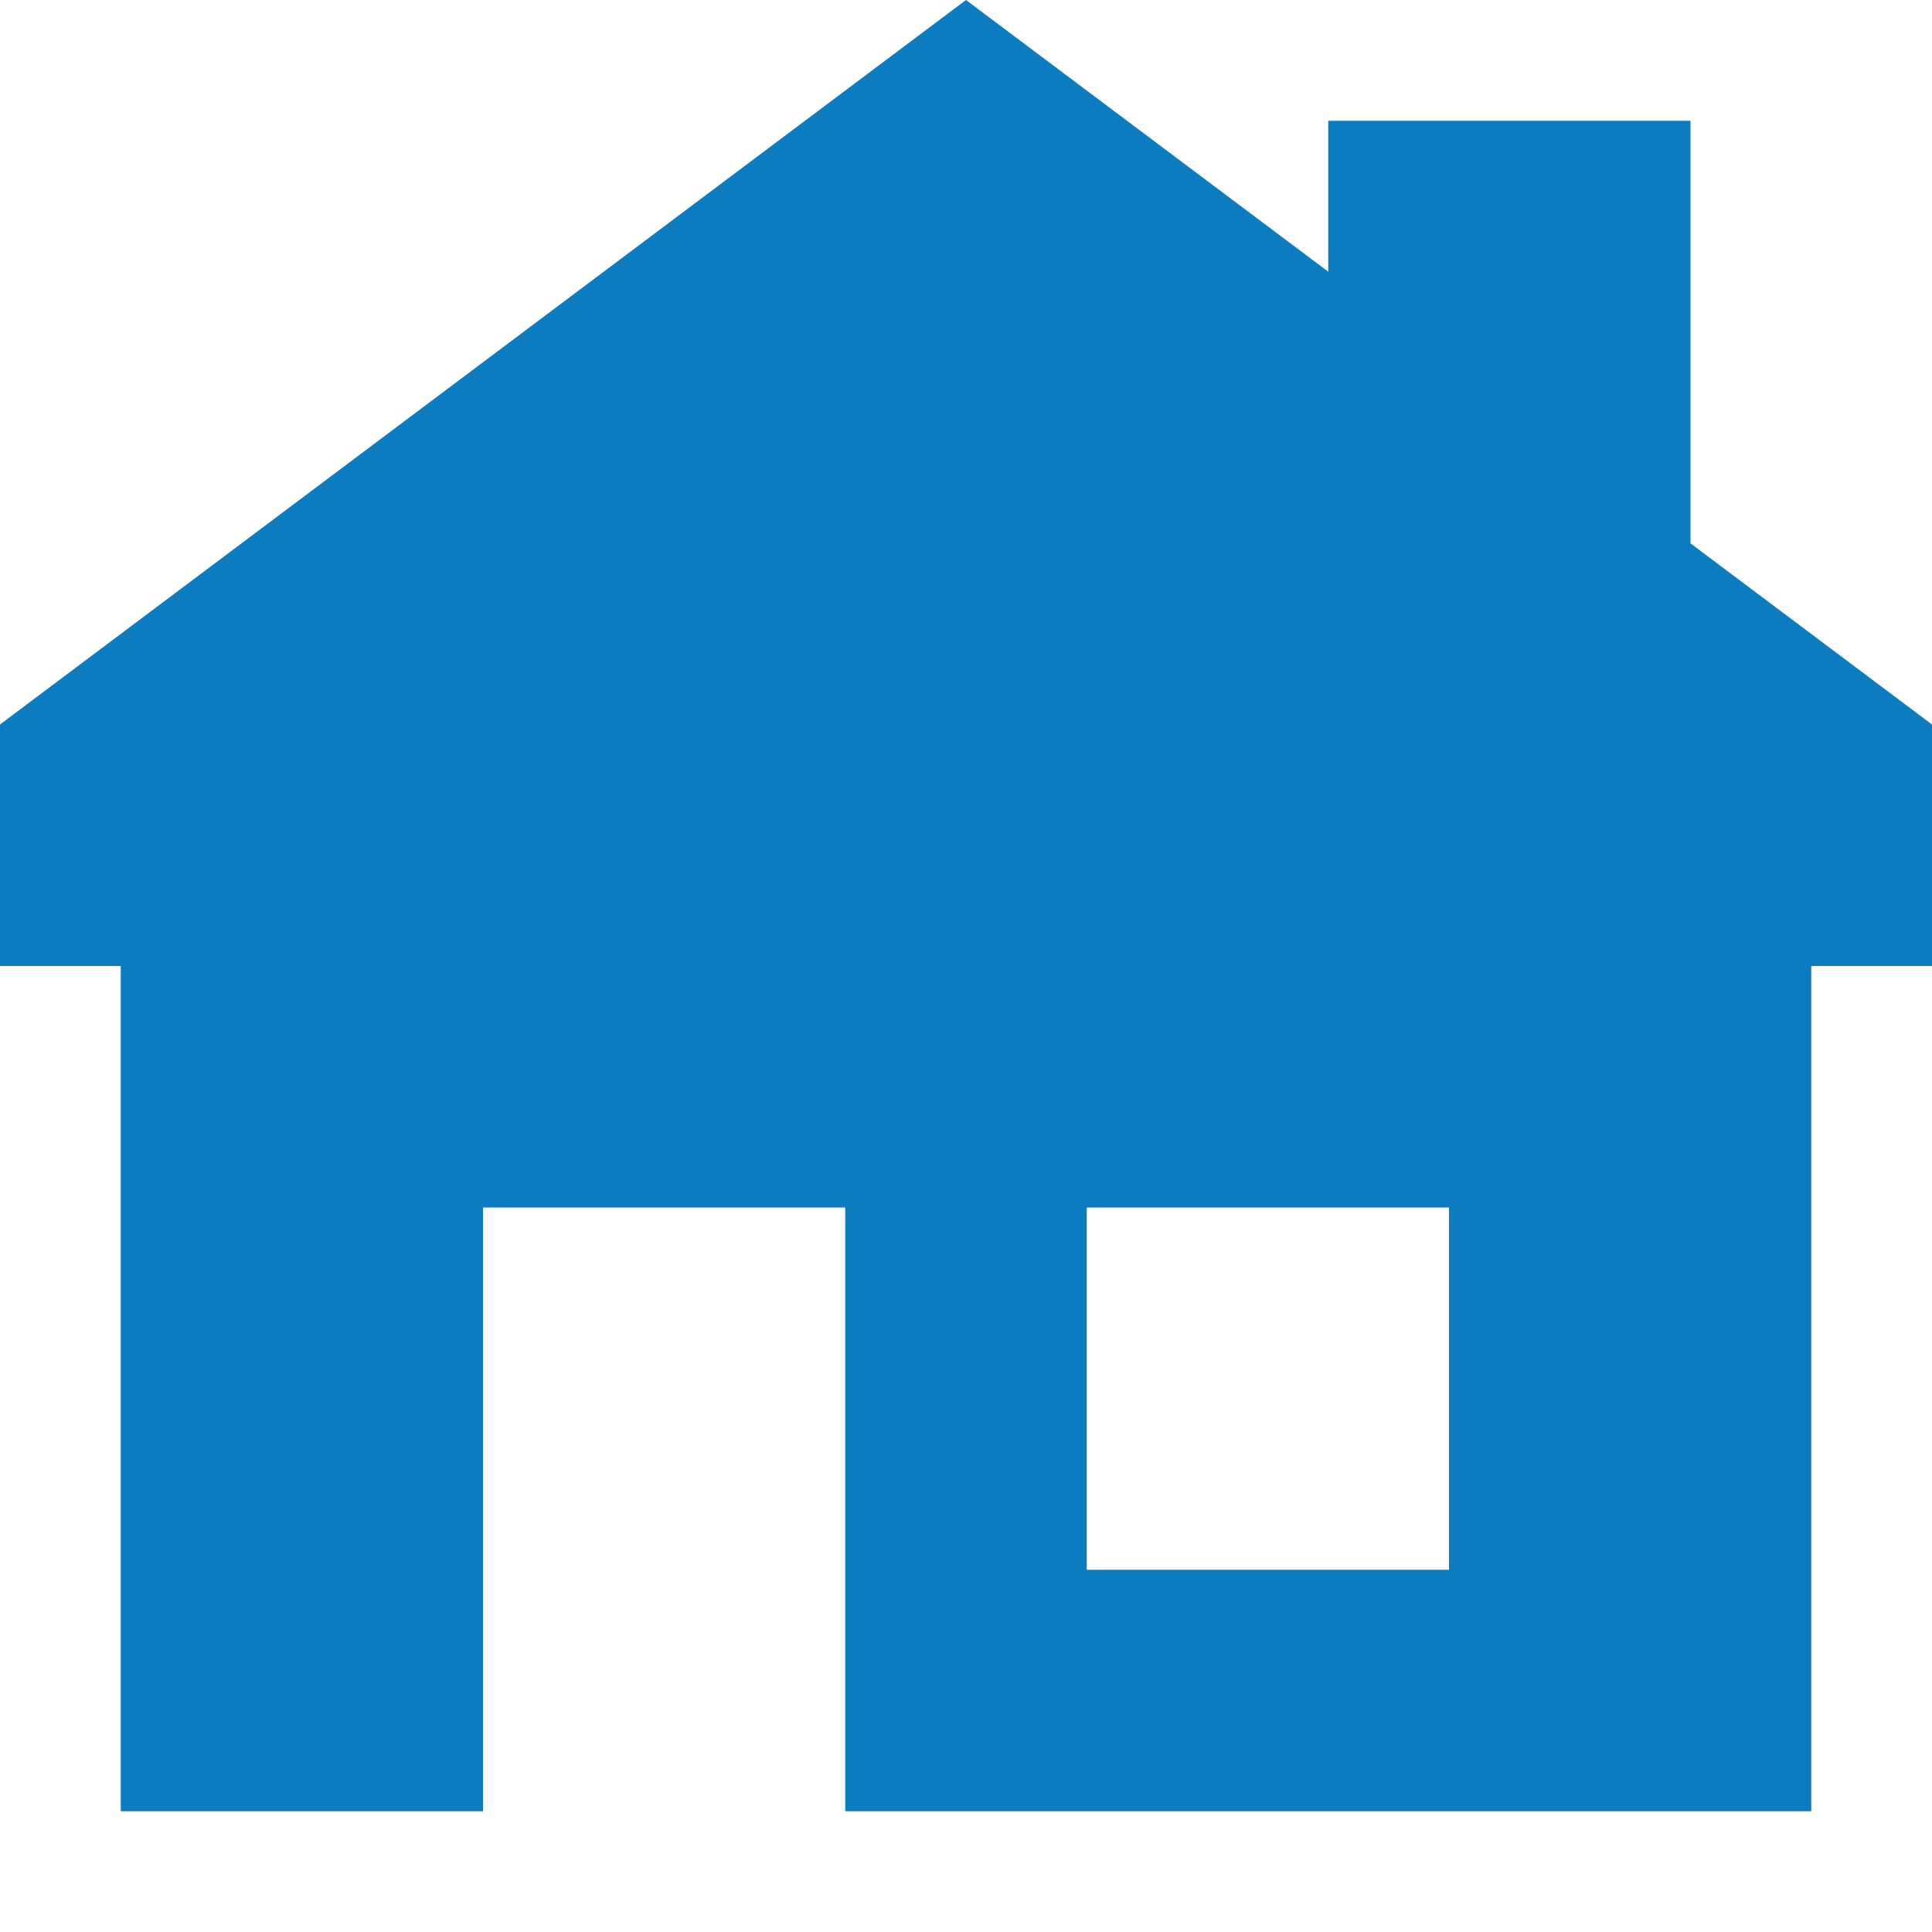
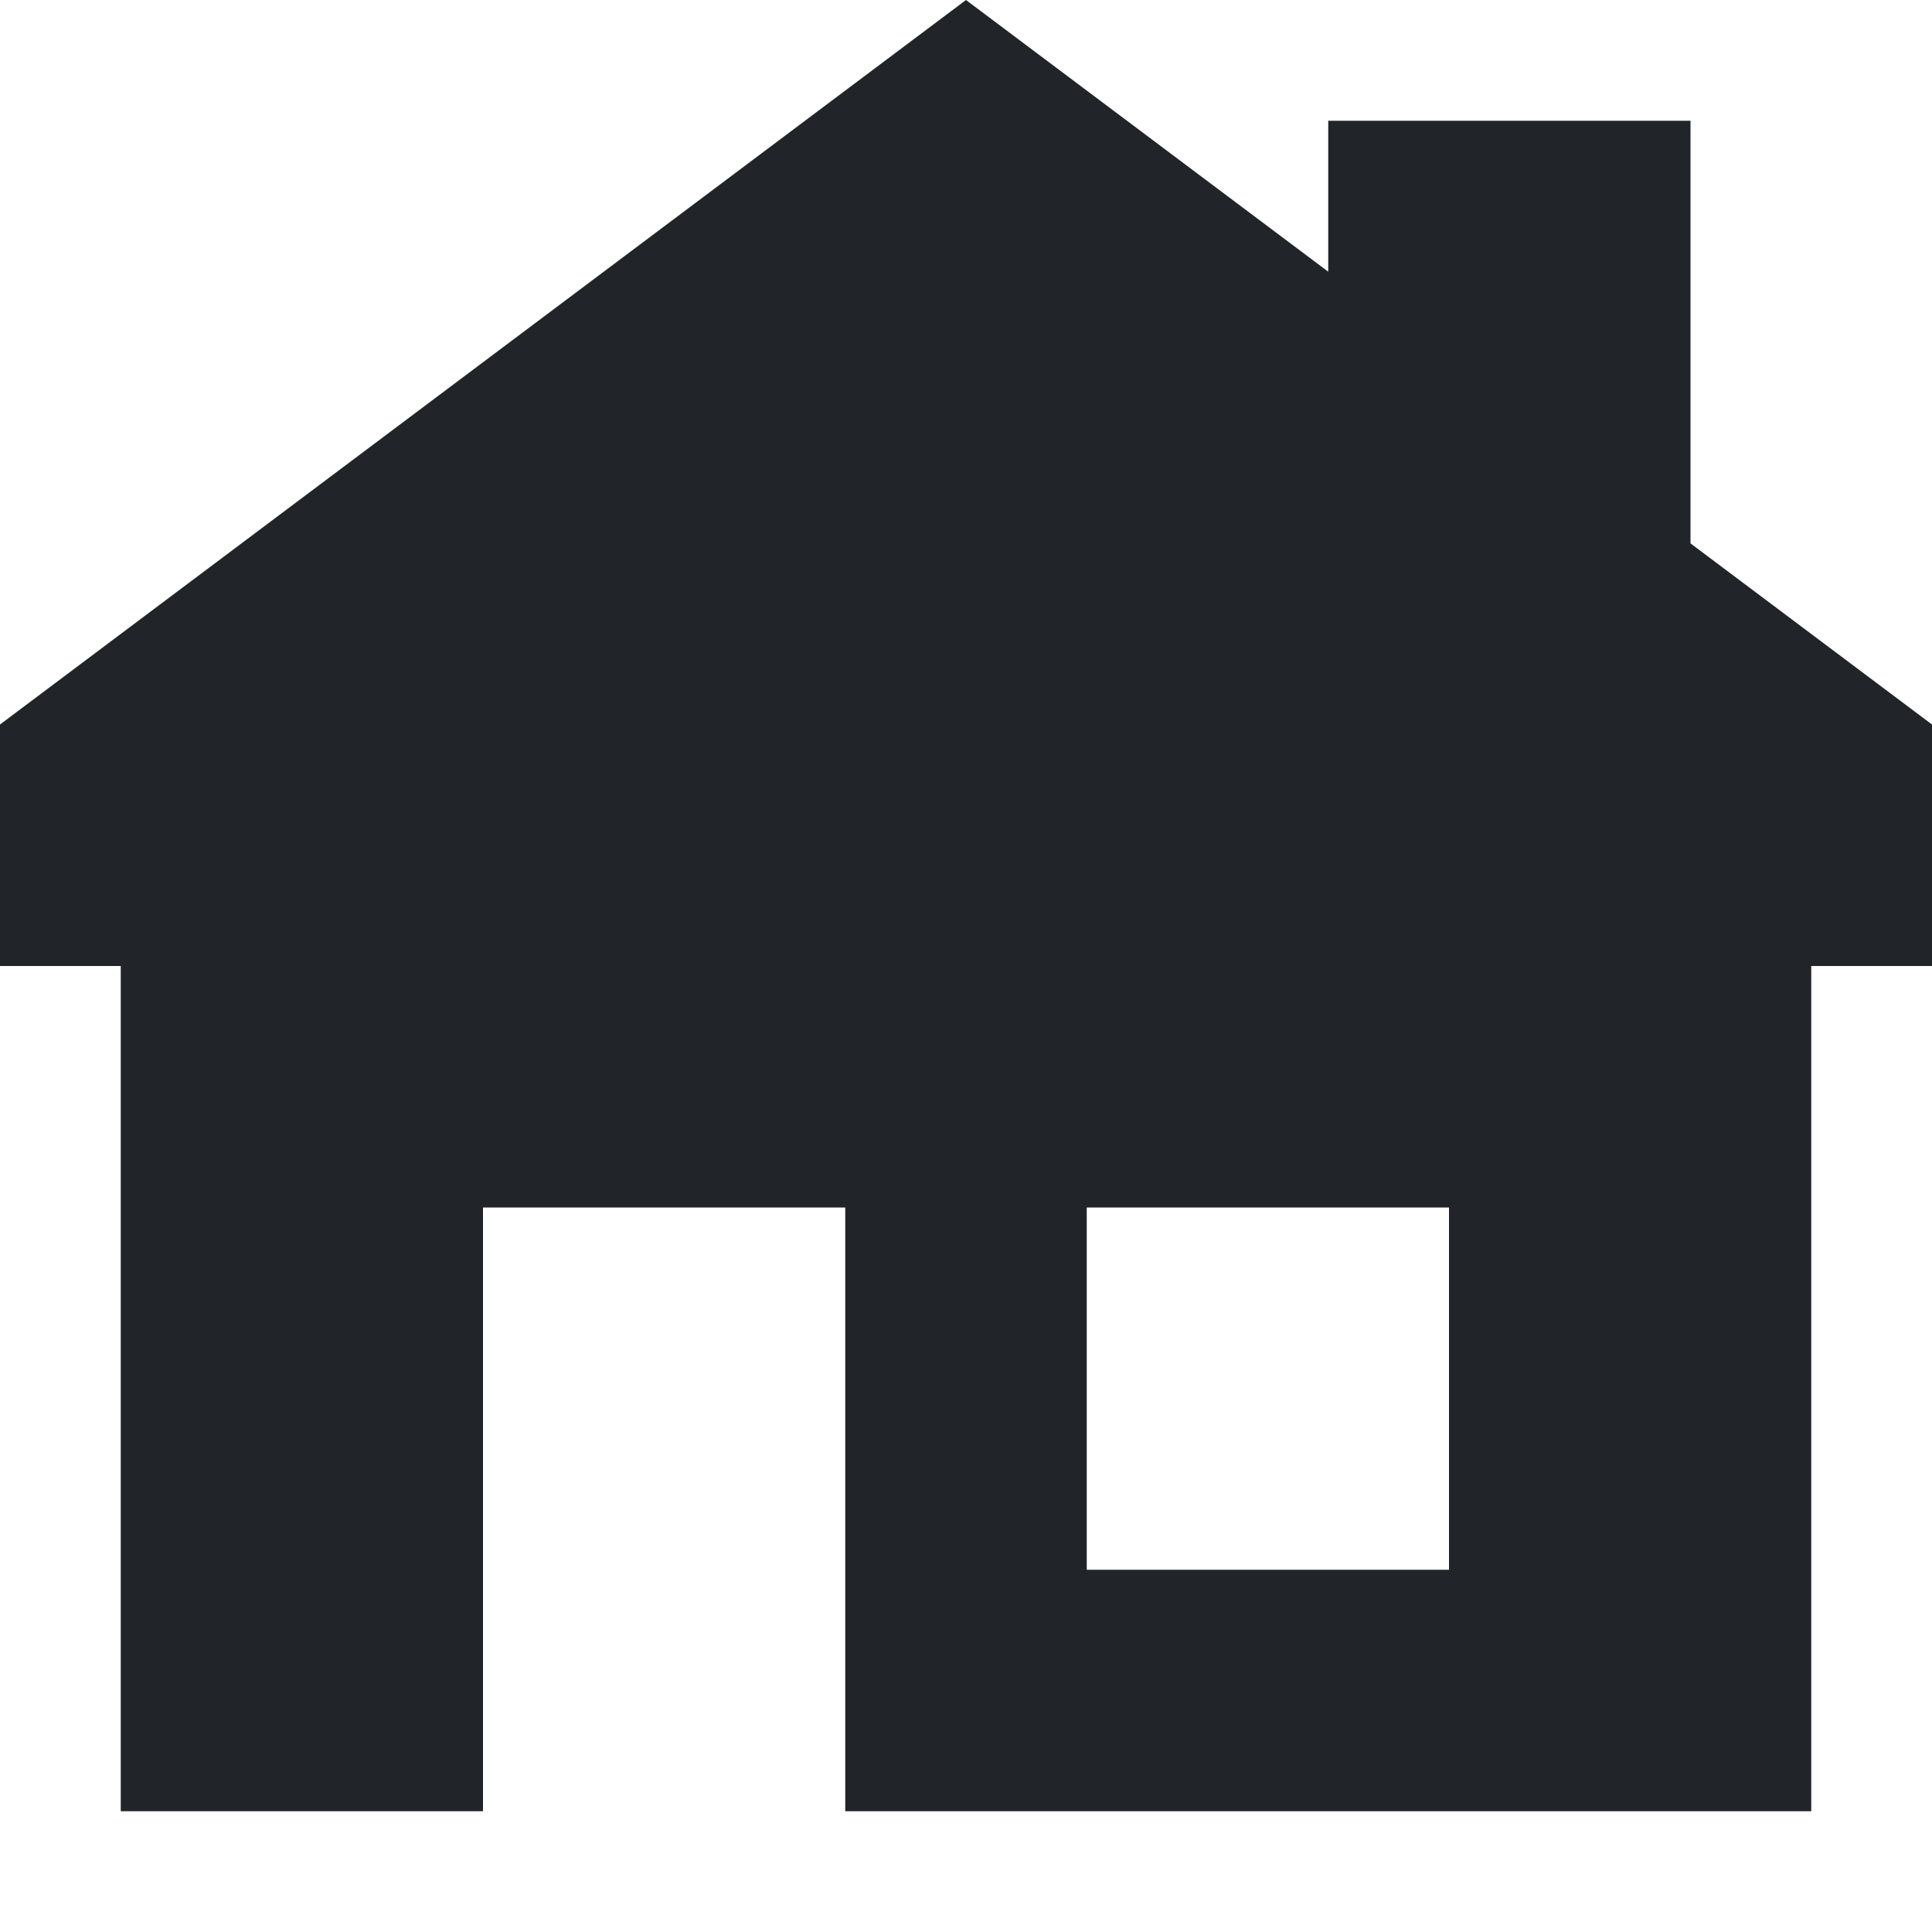
<svg xmlns="http://www.w3.org/2000/svg" width="800px" height="800px" viewBox="0 0 16 16" fill="none">
-   <path fill-rule="evenodd" clip-rule="evenodd" d="M8 0L0 6V8H1V15H4V10H7V15H15V8H16V6L14 4.5V1H11V2.25L8 0ZM9 10H12V13H9V10Z" fill="#0b7cc0" />
+   <path fill-rule="evenodd" clip-rule="evenodd" d="M8 0L0 6V8H1V15H4V10H7V15H15V8H16V6L14 4.5V1H11V2.25L8 0ZM9 10H12V13H9V10Z" fill="#212529" />
</svg>
